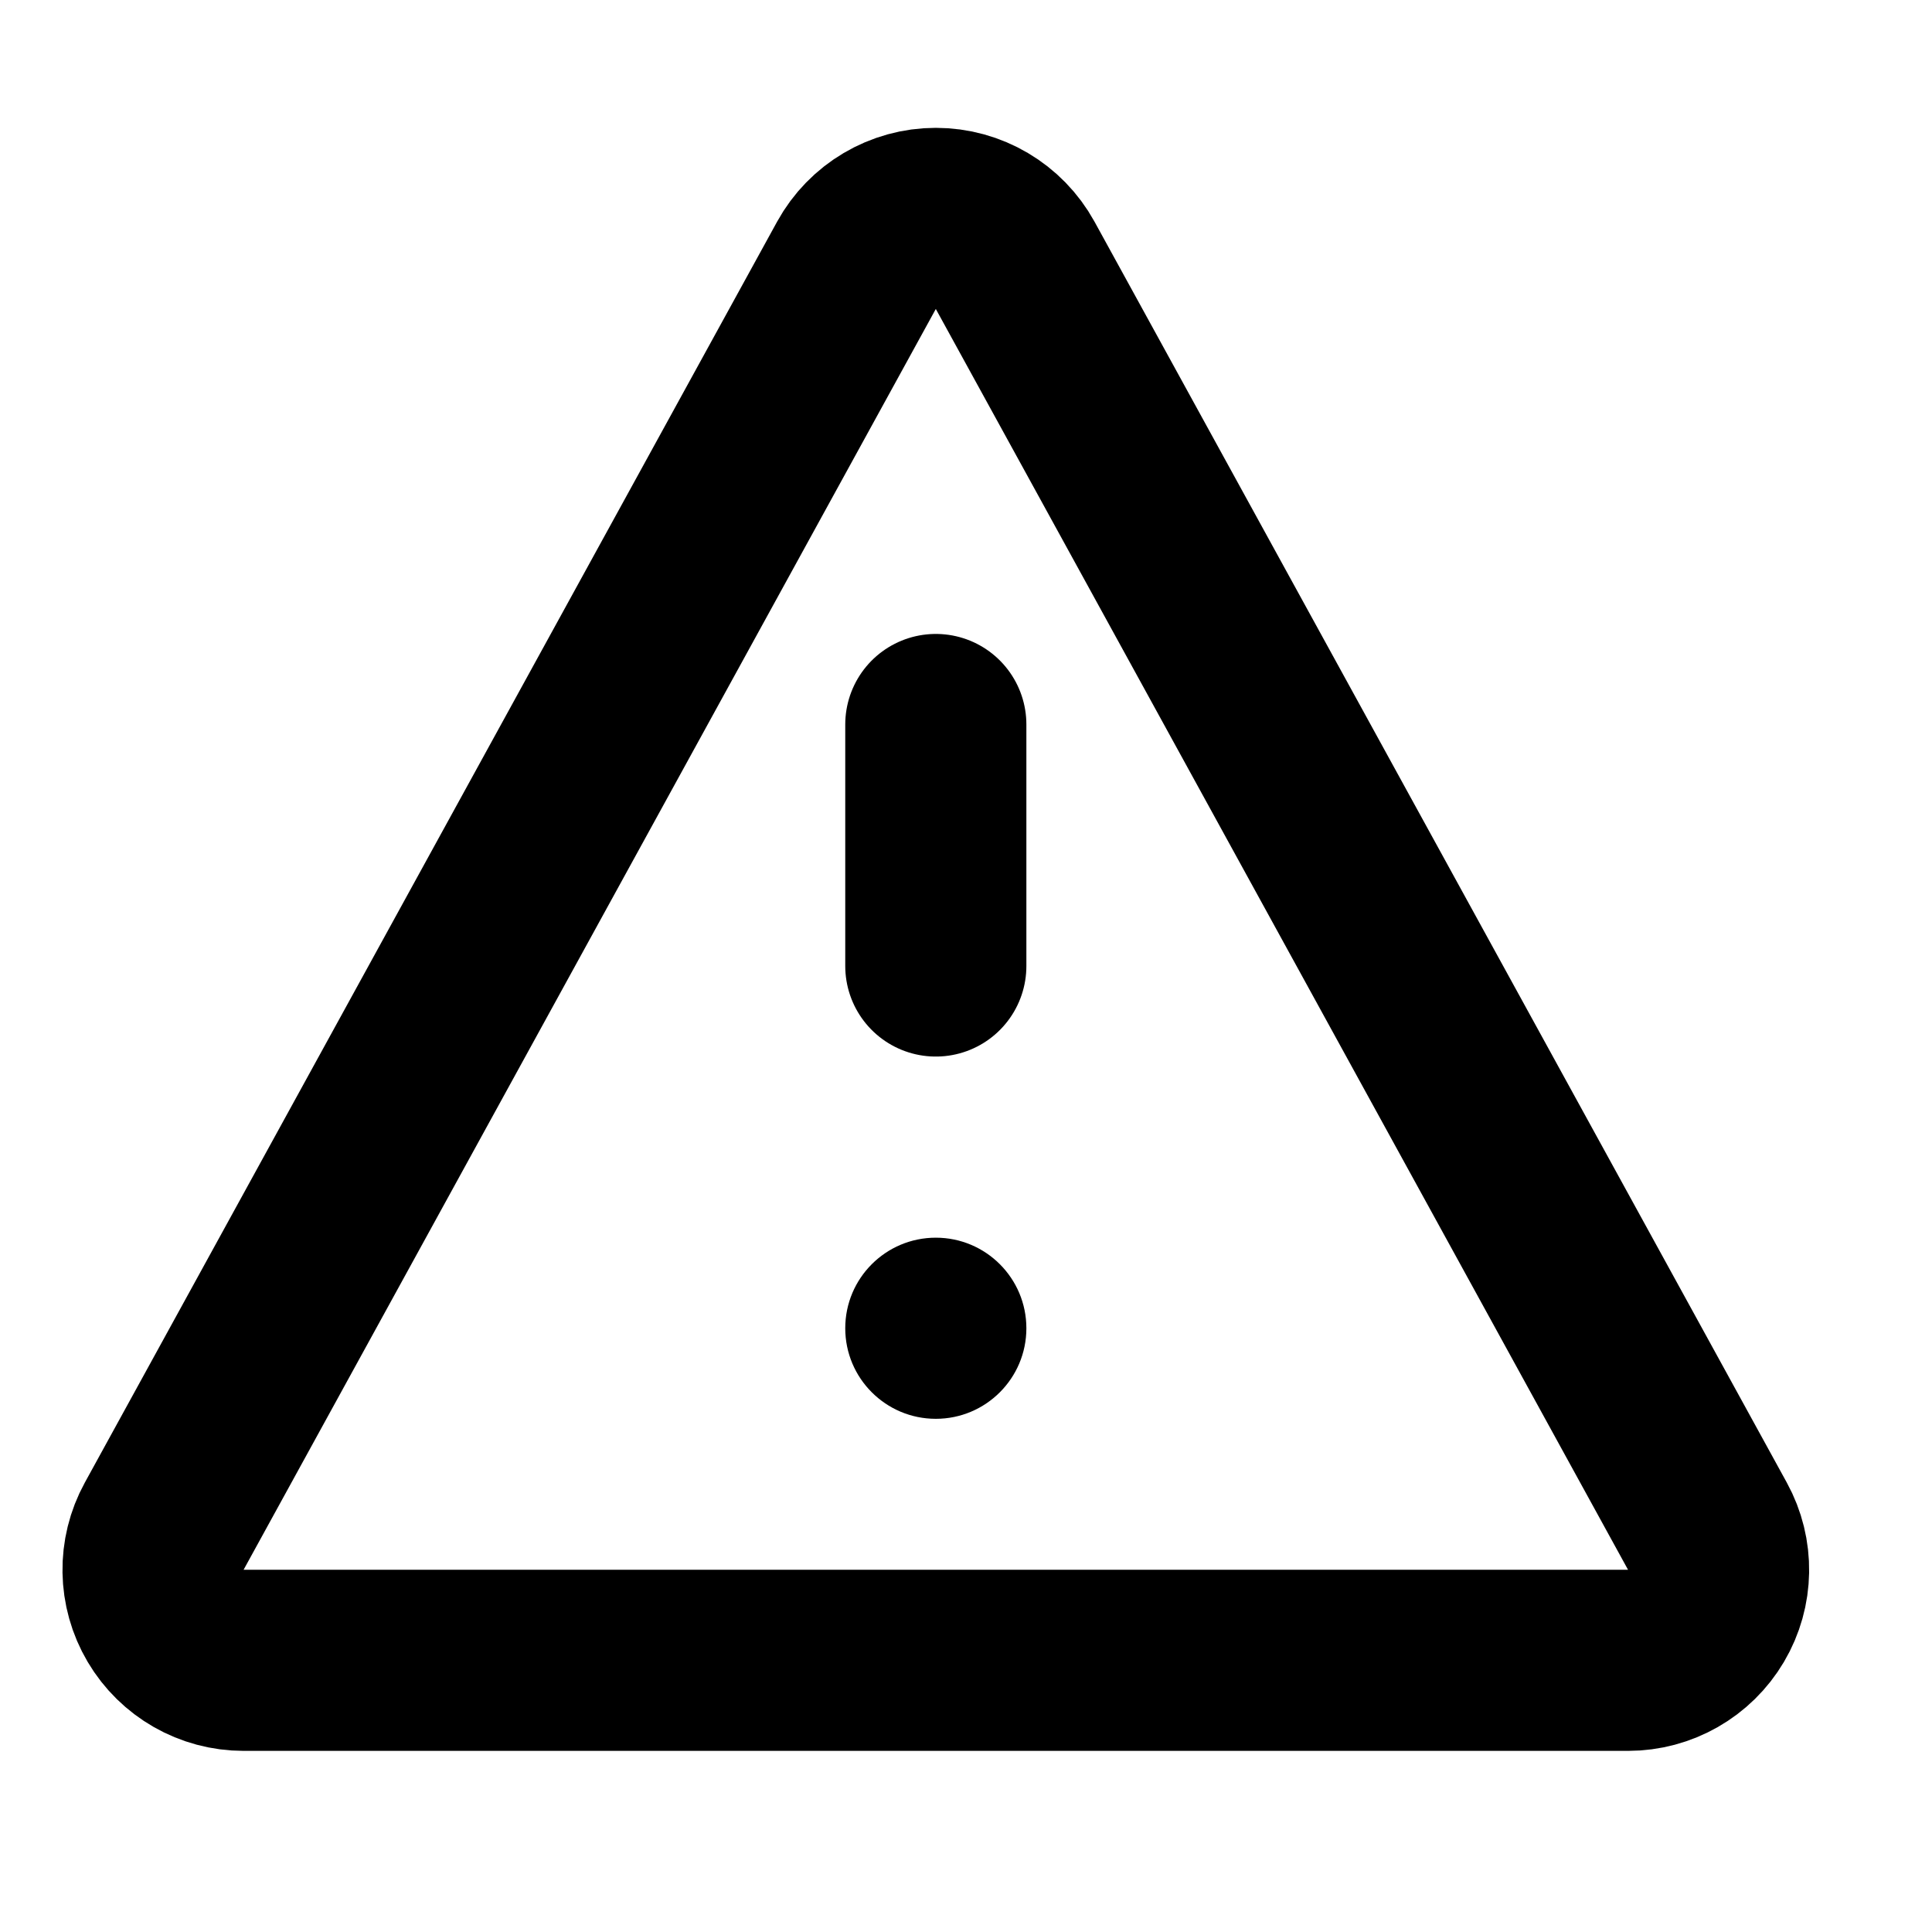
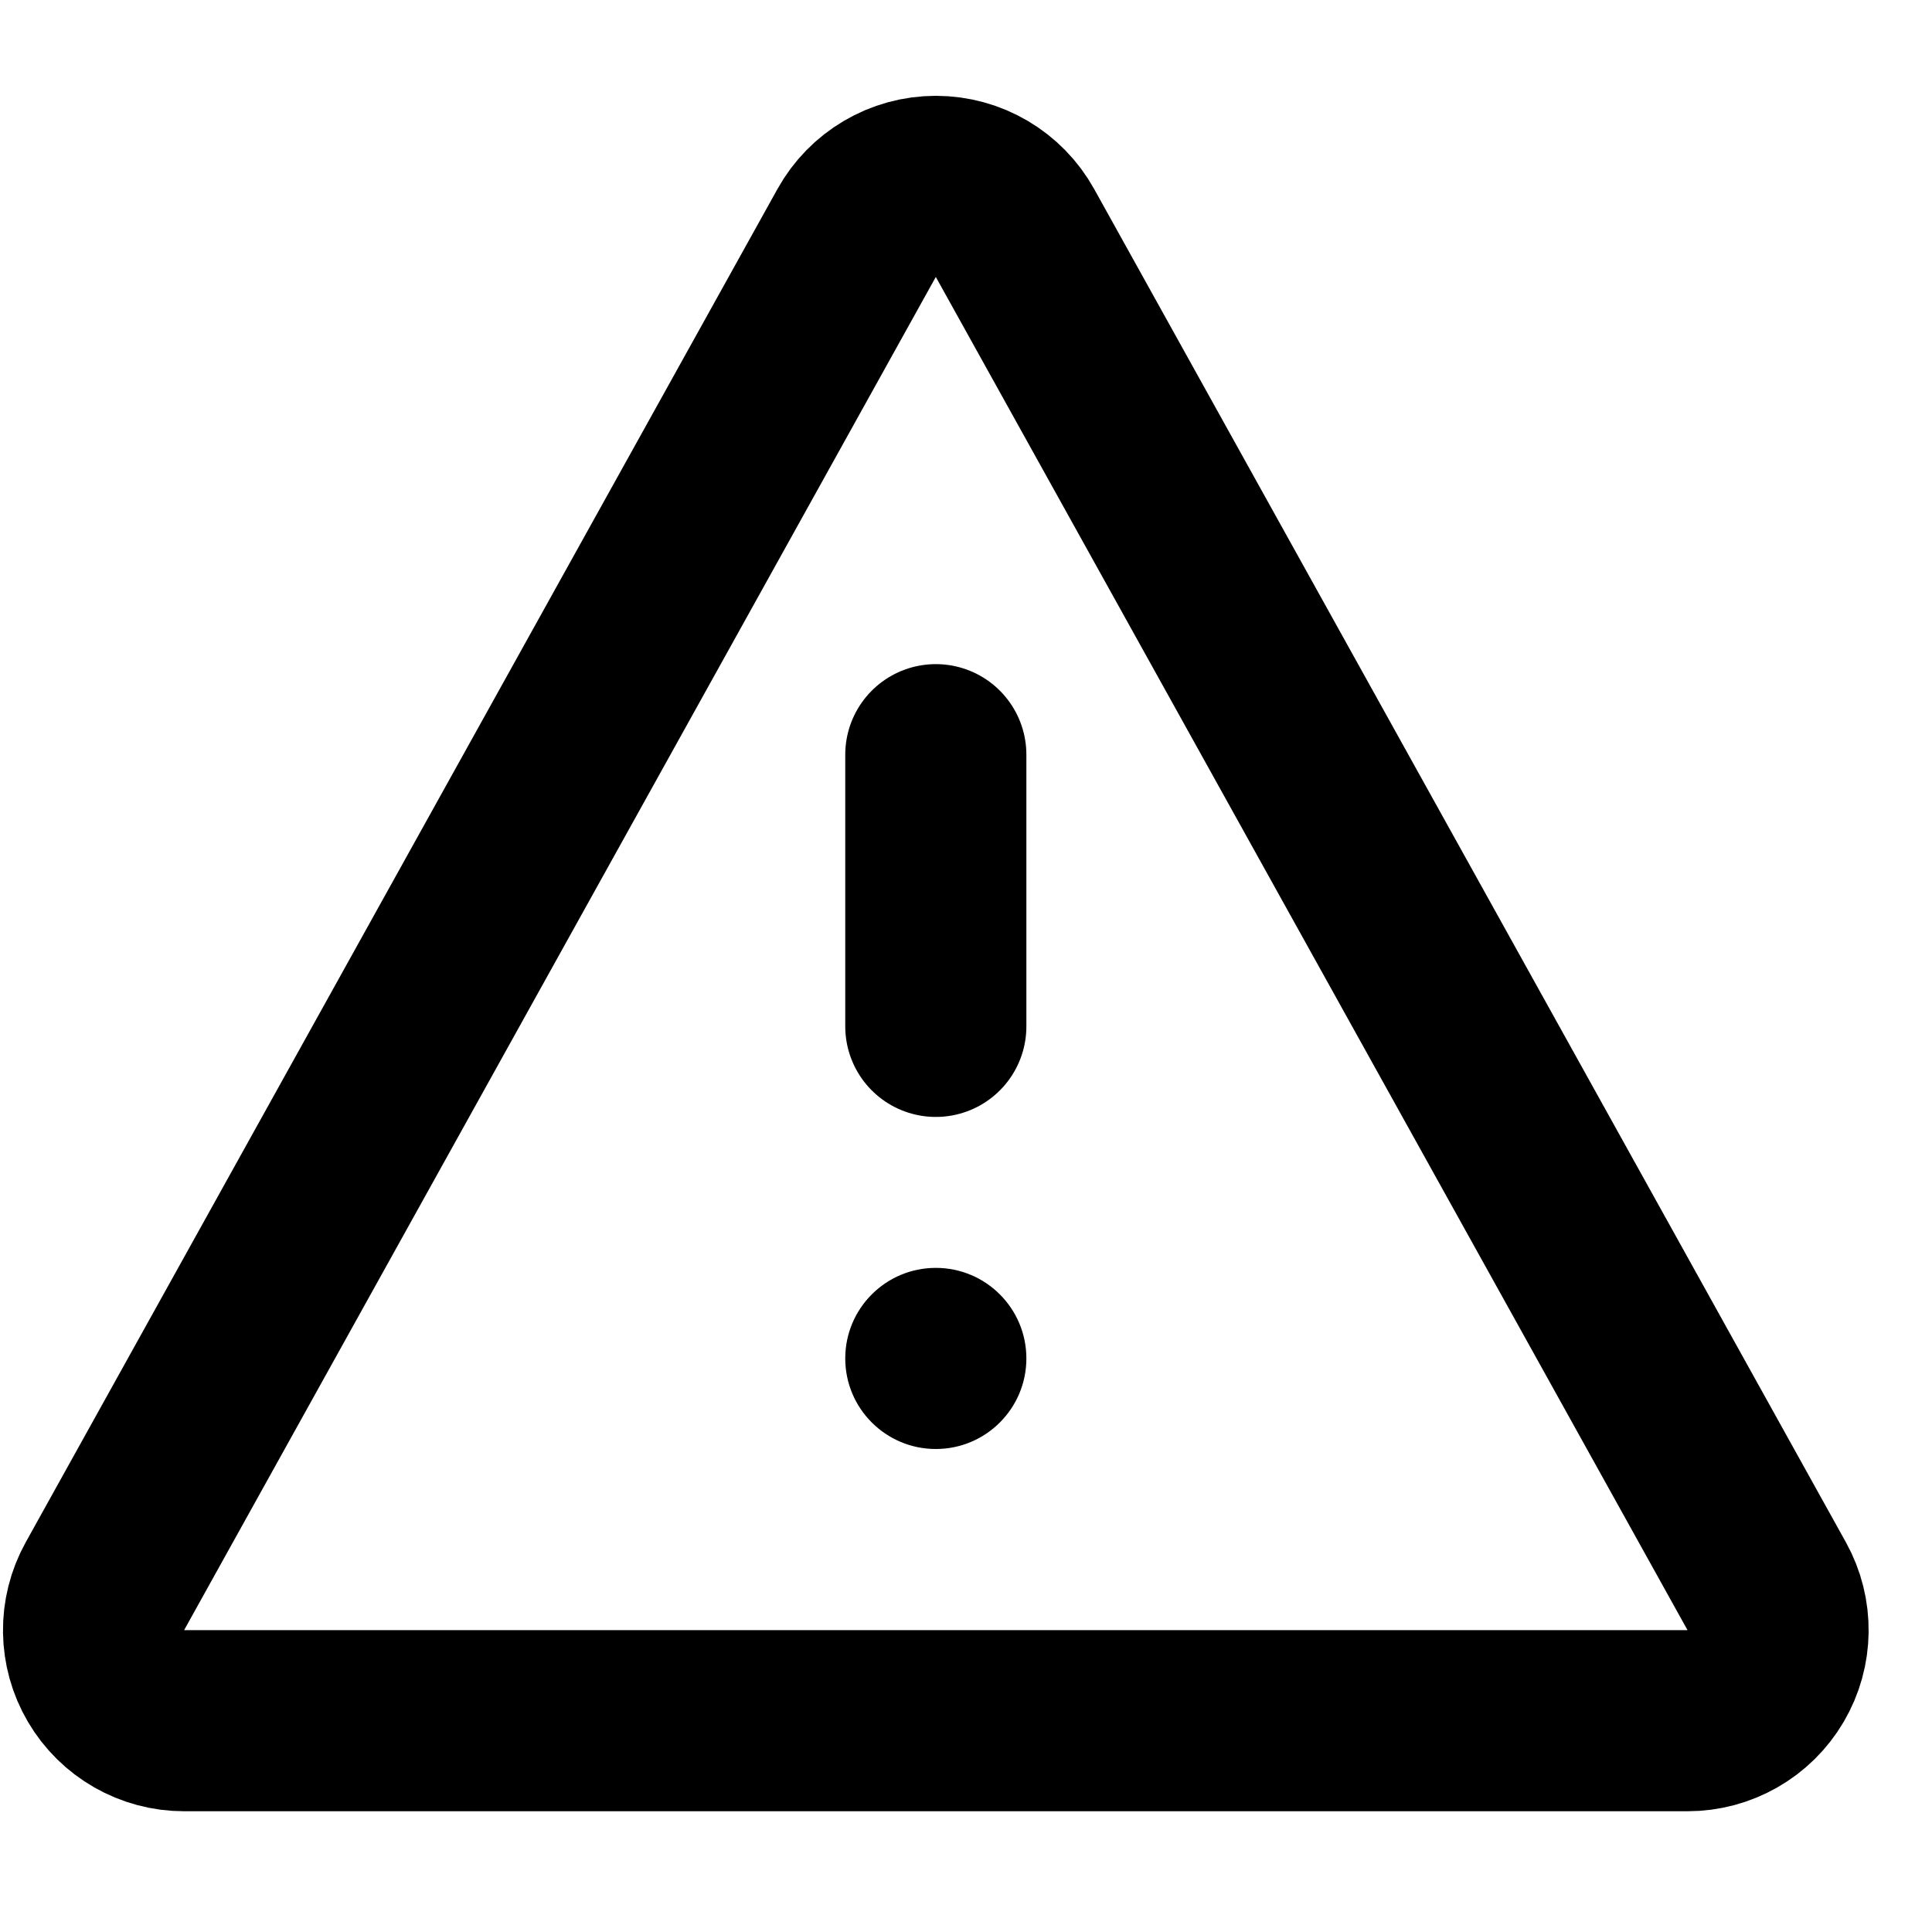
<svg xmlns="http://www.w3.org/2000/svg" width="16" height="16" viewBox="0 0 16 16" fill="none" stroke="currentColor" stroke-width="1.5" stroke-linecap="round" stroke-linejoin="round" aria-hidden="true" focusable="false" data-icon="U-warning" data-icon-family="utility" data-option="A" data-size="16">
-   <path d="M8.407 2.197 L14.14 12.639 A0.75 0.75 0 0 1 13.483 13.75 L2.017 13.75 A0.75 0.75 0 0 1 1.36 12.639 L7.093 2.197 A0.75 0.75 0 0 1 8.407 2.197 Z" />
-   <path d="M7.75 6V8" />
-   <circle cx="7.75" cy="11" r="0.75" fill="currentColor" stroke="none" />
+   <path d="M8.406 1.93 L14.631 13.136 A0.75 0.75 0 0 1 13.975 14.25 L1.525 14.25 A0.75 0.75 0 0 1 0.869 13.136 L7.094 1.93 A0.75 0.75 0 0 1 8.406 1.93 Z" />
+   <path d="M7.75 6.25V8.5" />
+   <circle cx="7.75" cy="11.25" r="0.75" fill="currentColor" stroke="none" />
</svg>
